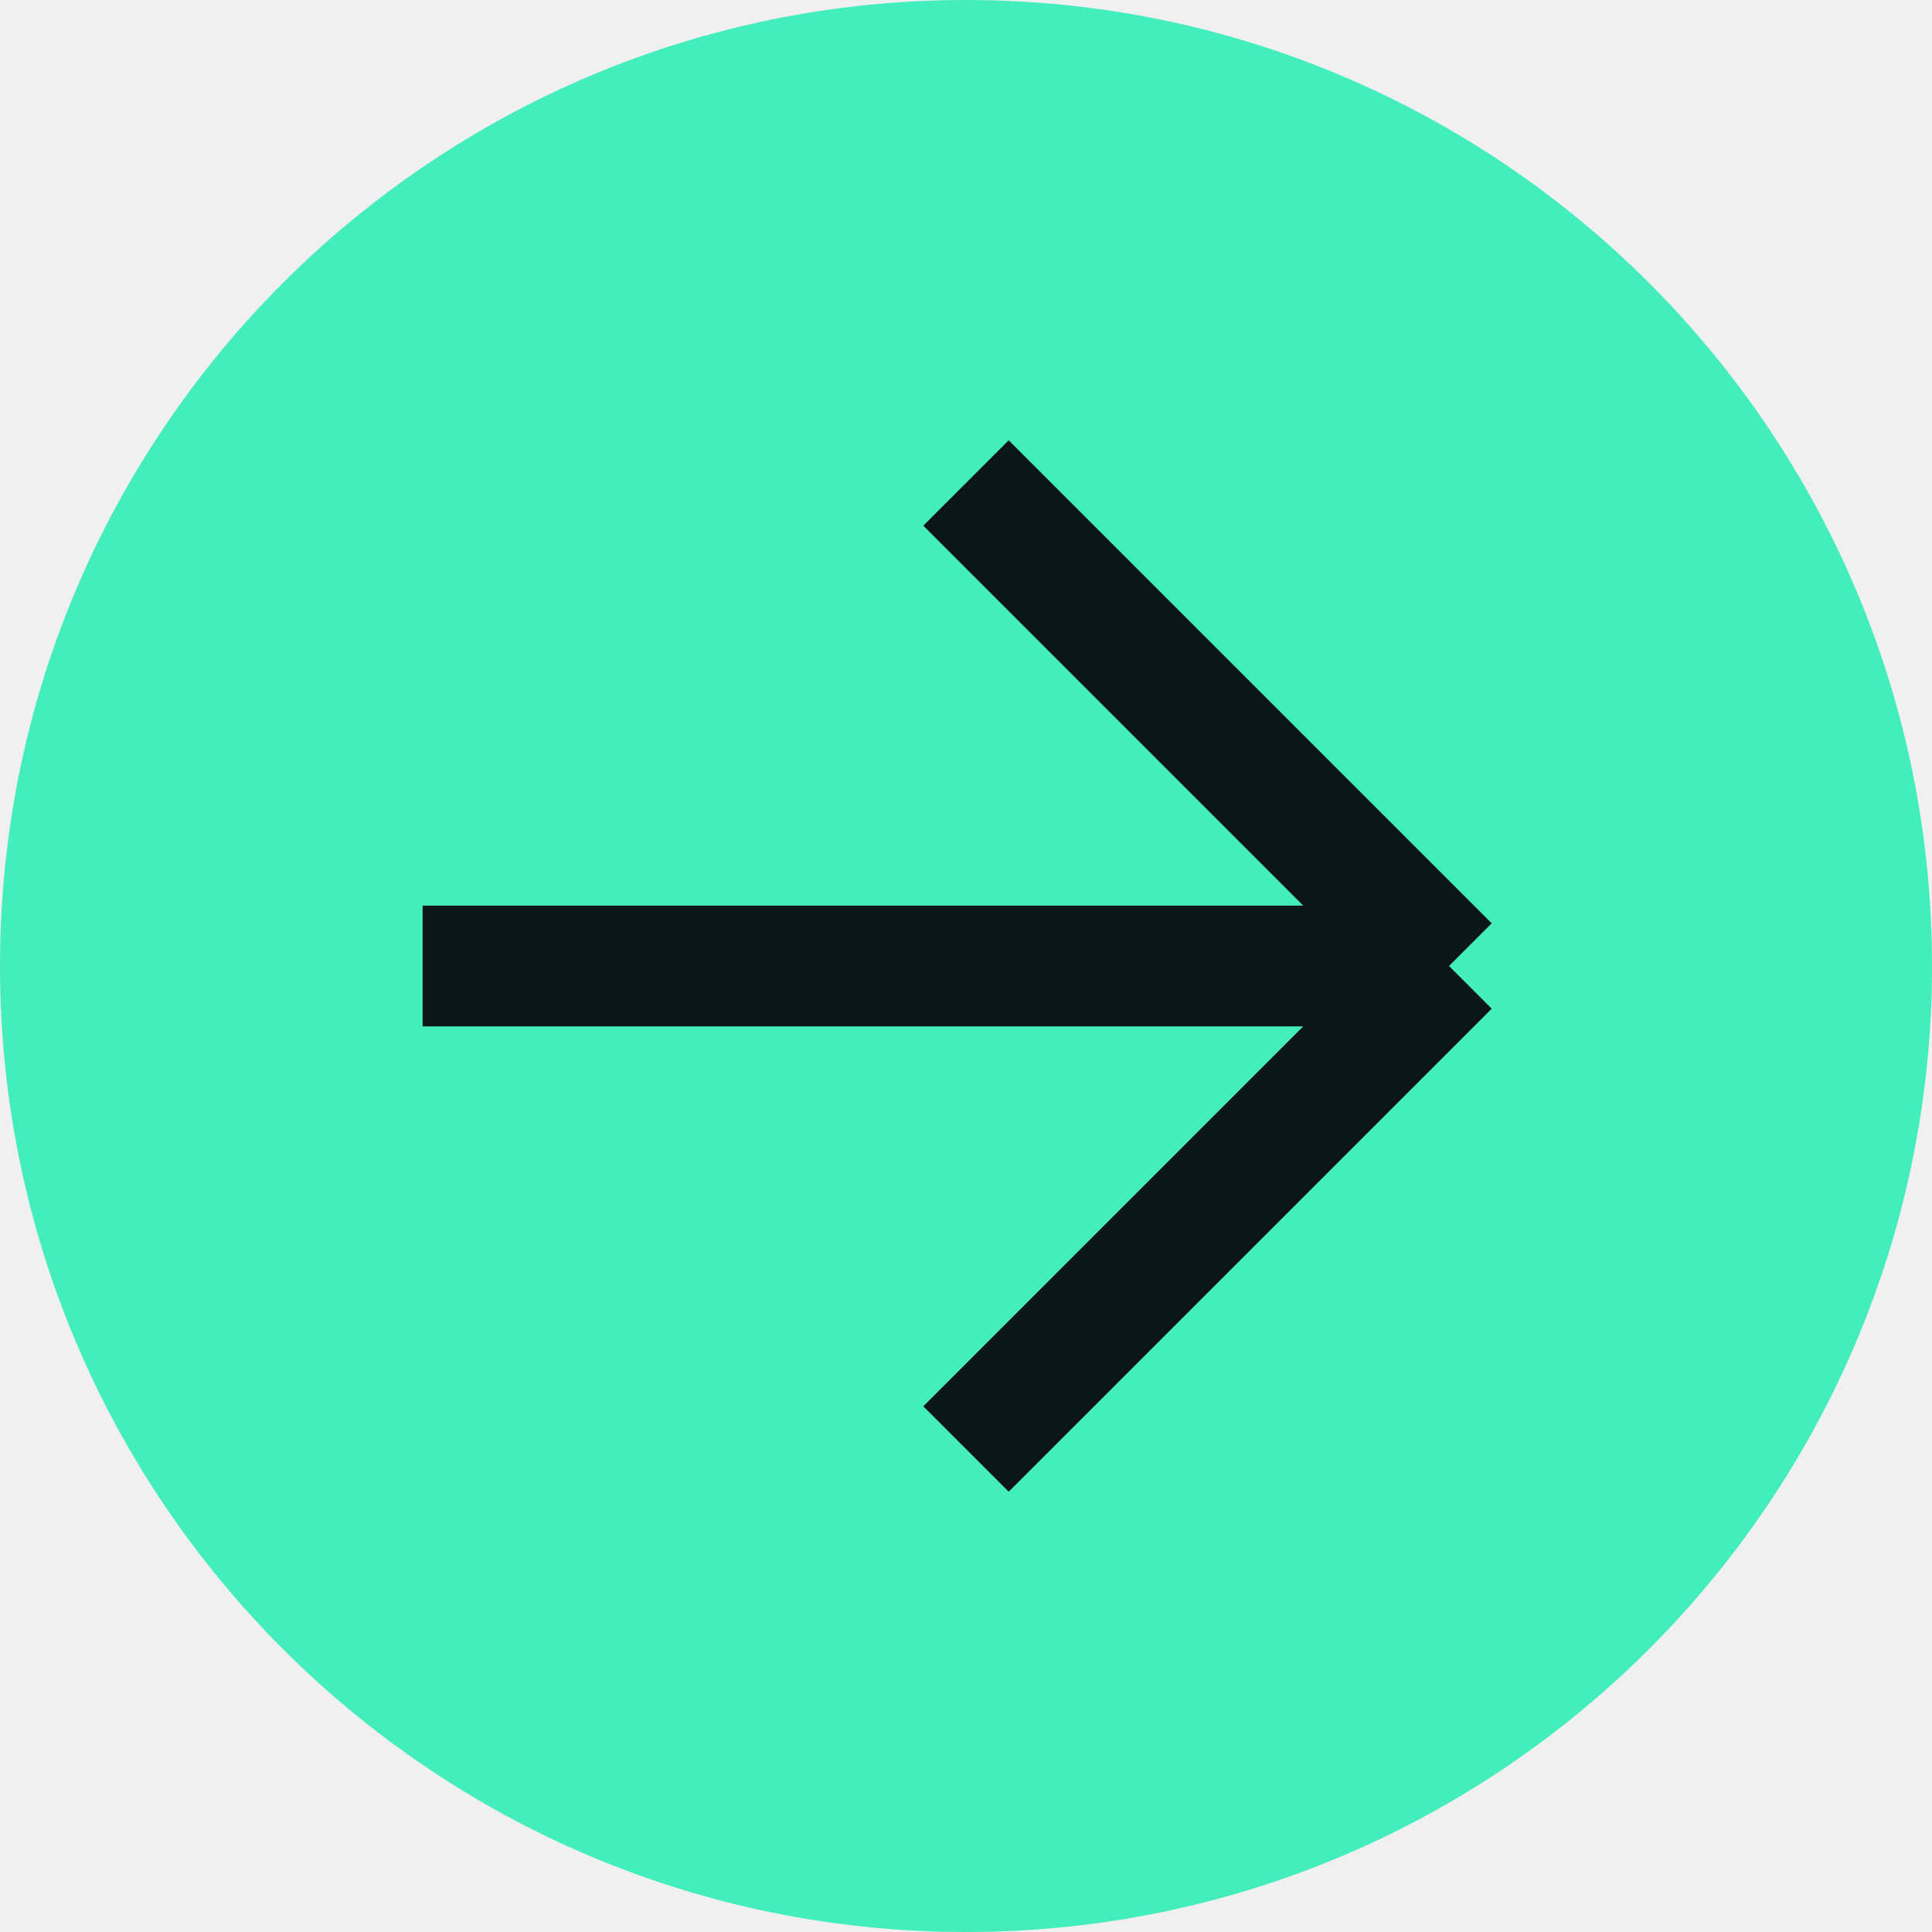
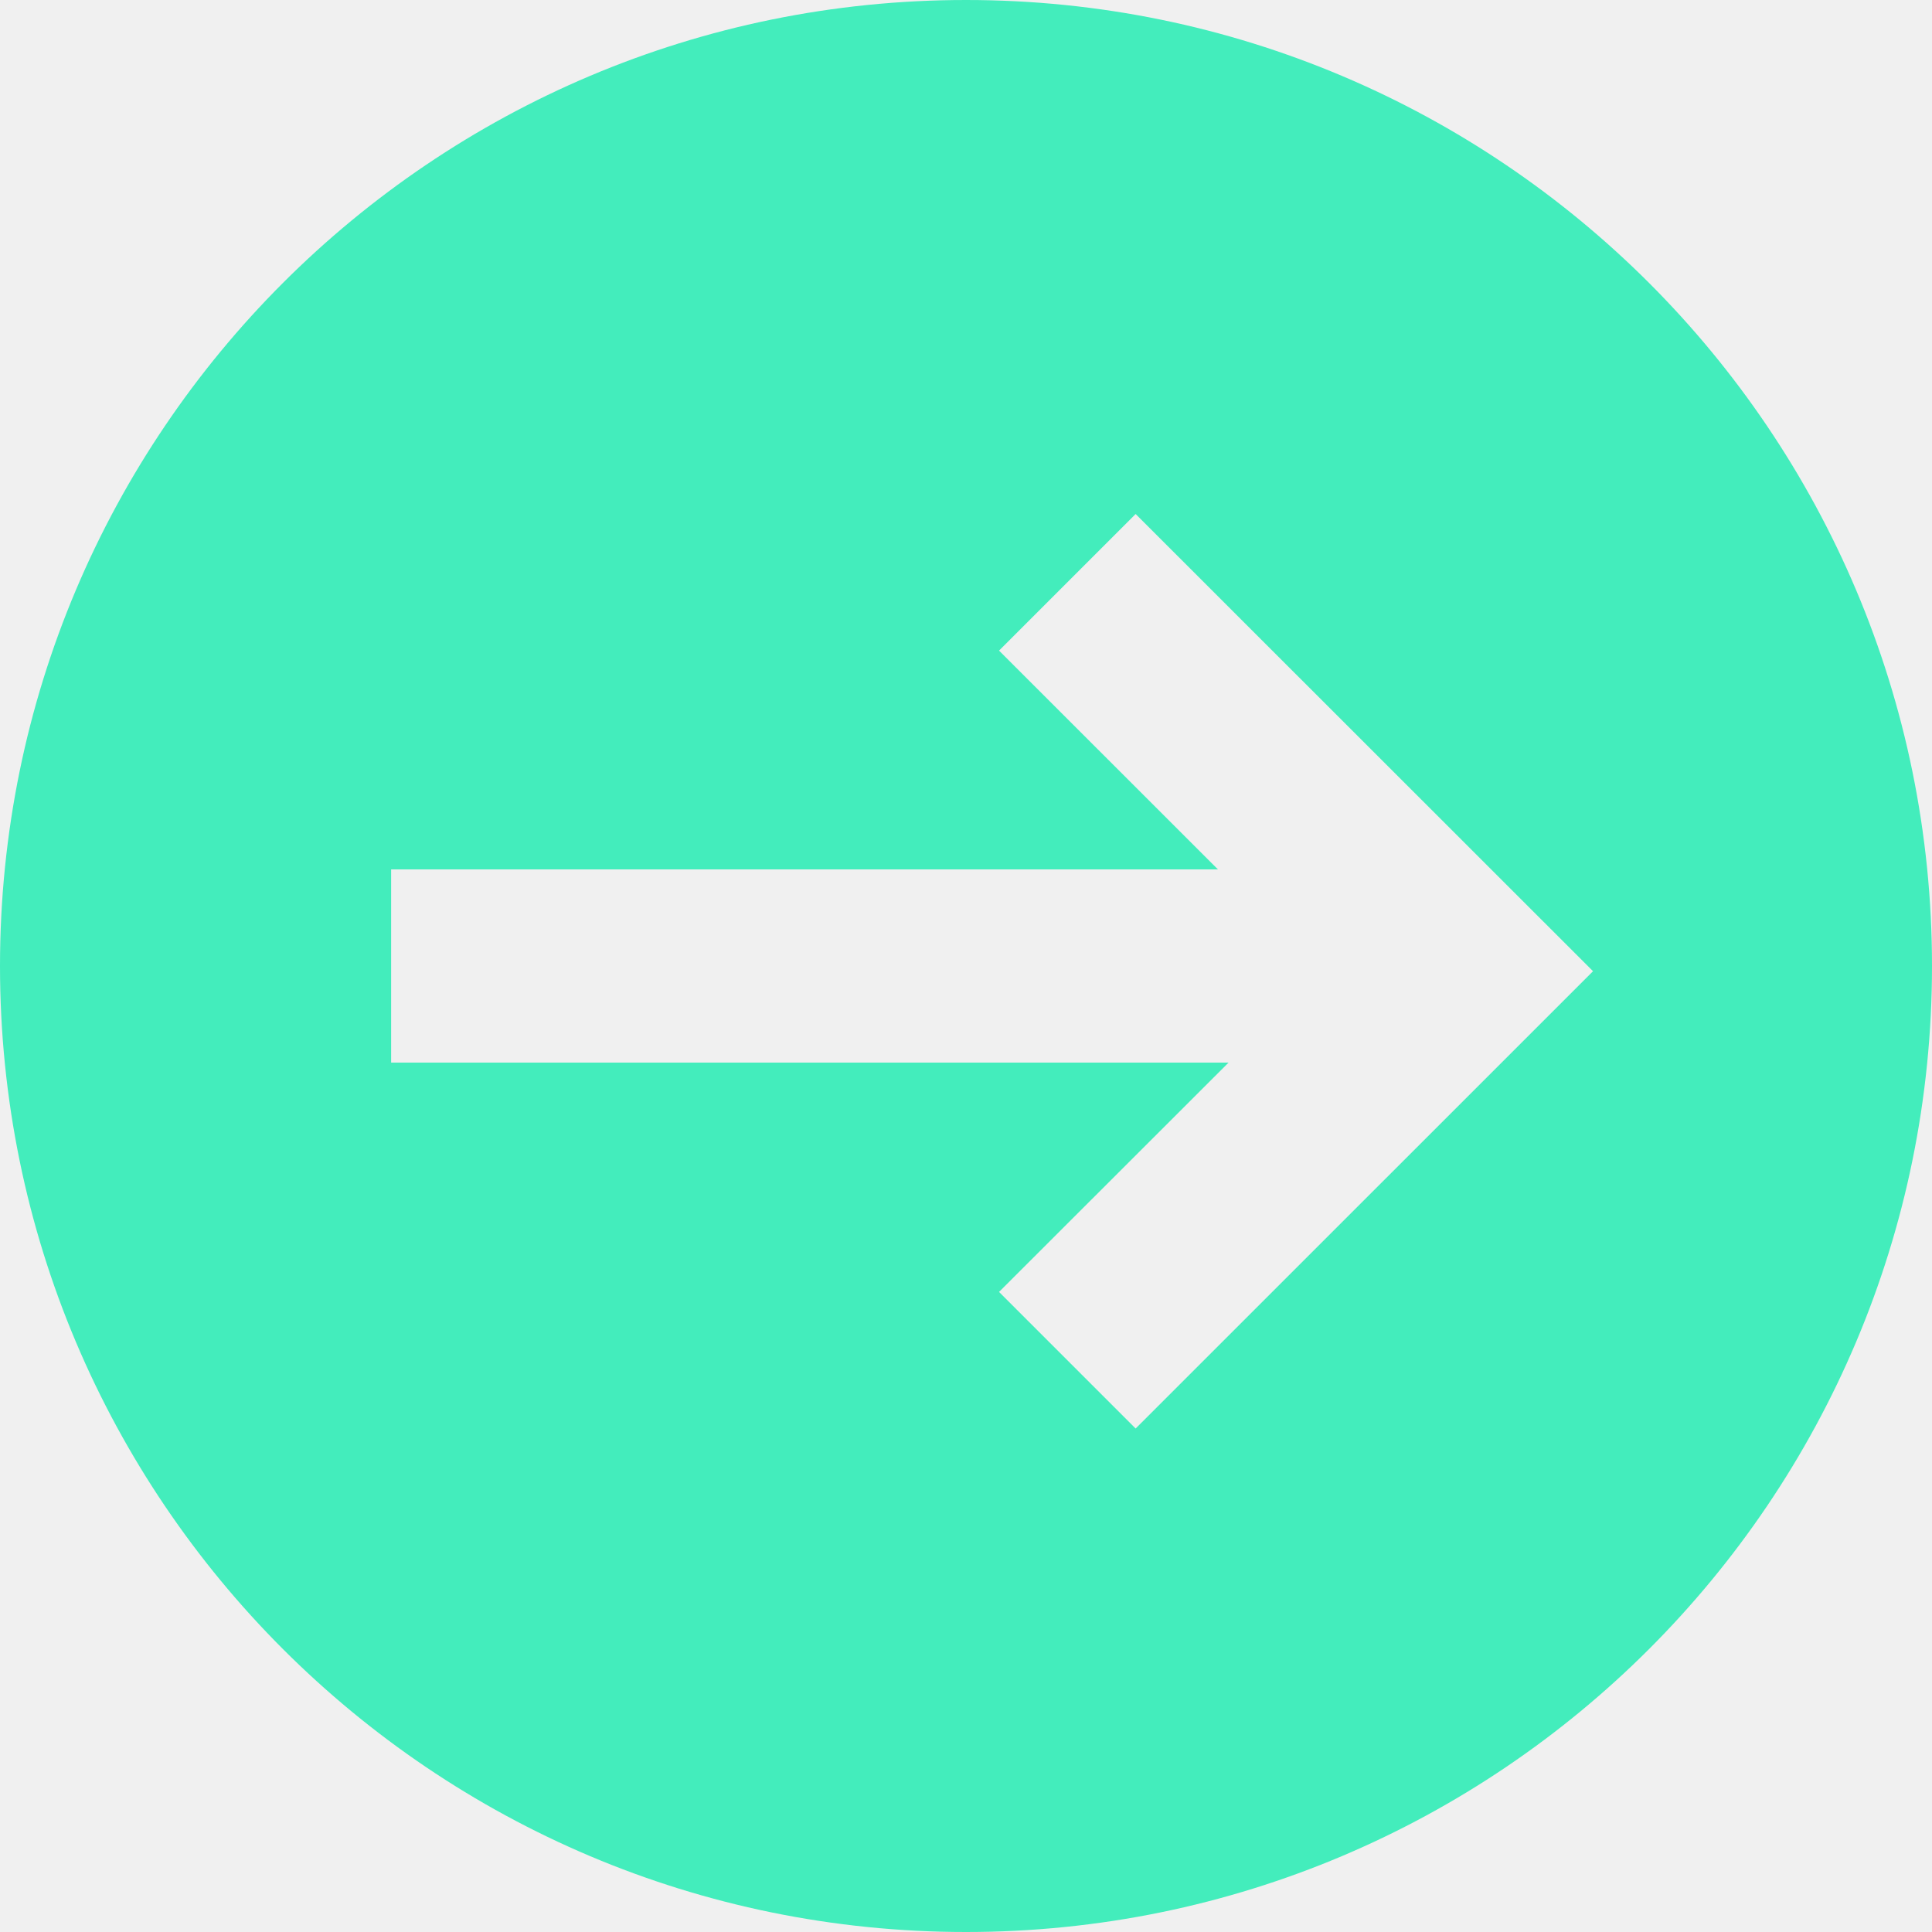
- <svg xmlns="http://www.w3.org/2000/svg" width="16" height="16" viewBox="0 0 16 16" fill="none">
-   <g clip-path="url(#clip0_1072_1492)">
-     <rect width="16" height="16" rx="8" fill="#43EDBC" />
-     <path d="M8 4L12 8M12 8L8 12M12 8H3.5" stroke="#0C1519" />
-   </g>
-   <defs>
-     <clipPath id="clip0_1072_1492">
-       <rect width="16" height="16" rx="8" fill="white" />
-     </clipPath>
-   </defs>
+ <svg xmlns="http://www.w3.org/2000/svg" width="20" height="20" fill="#43edbc">
+   <path d="M10 20A10 10 0 1 0 0 10a10 10 0 0 0 10 10zM4.049 9h8.559l-2.266-2.265 1.414-1.414 4.735 4.733-4.735 4.734-1.414-1.414L12.718 11H4.049z" />
</svg>
